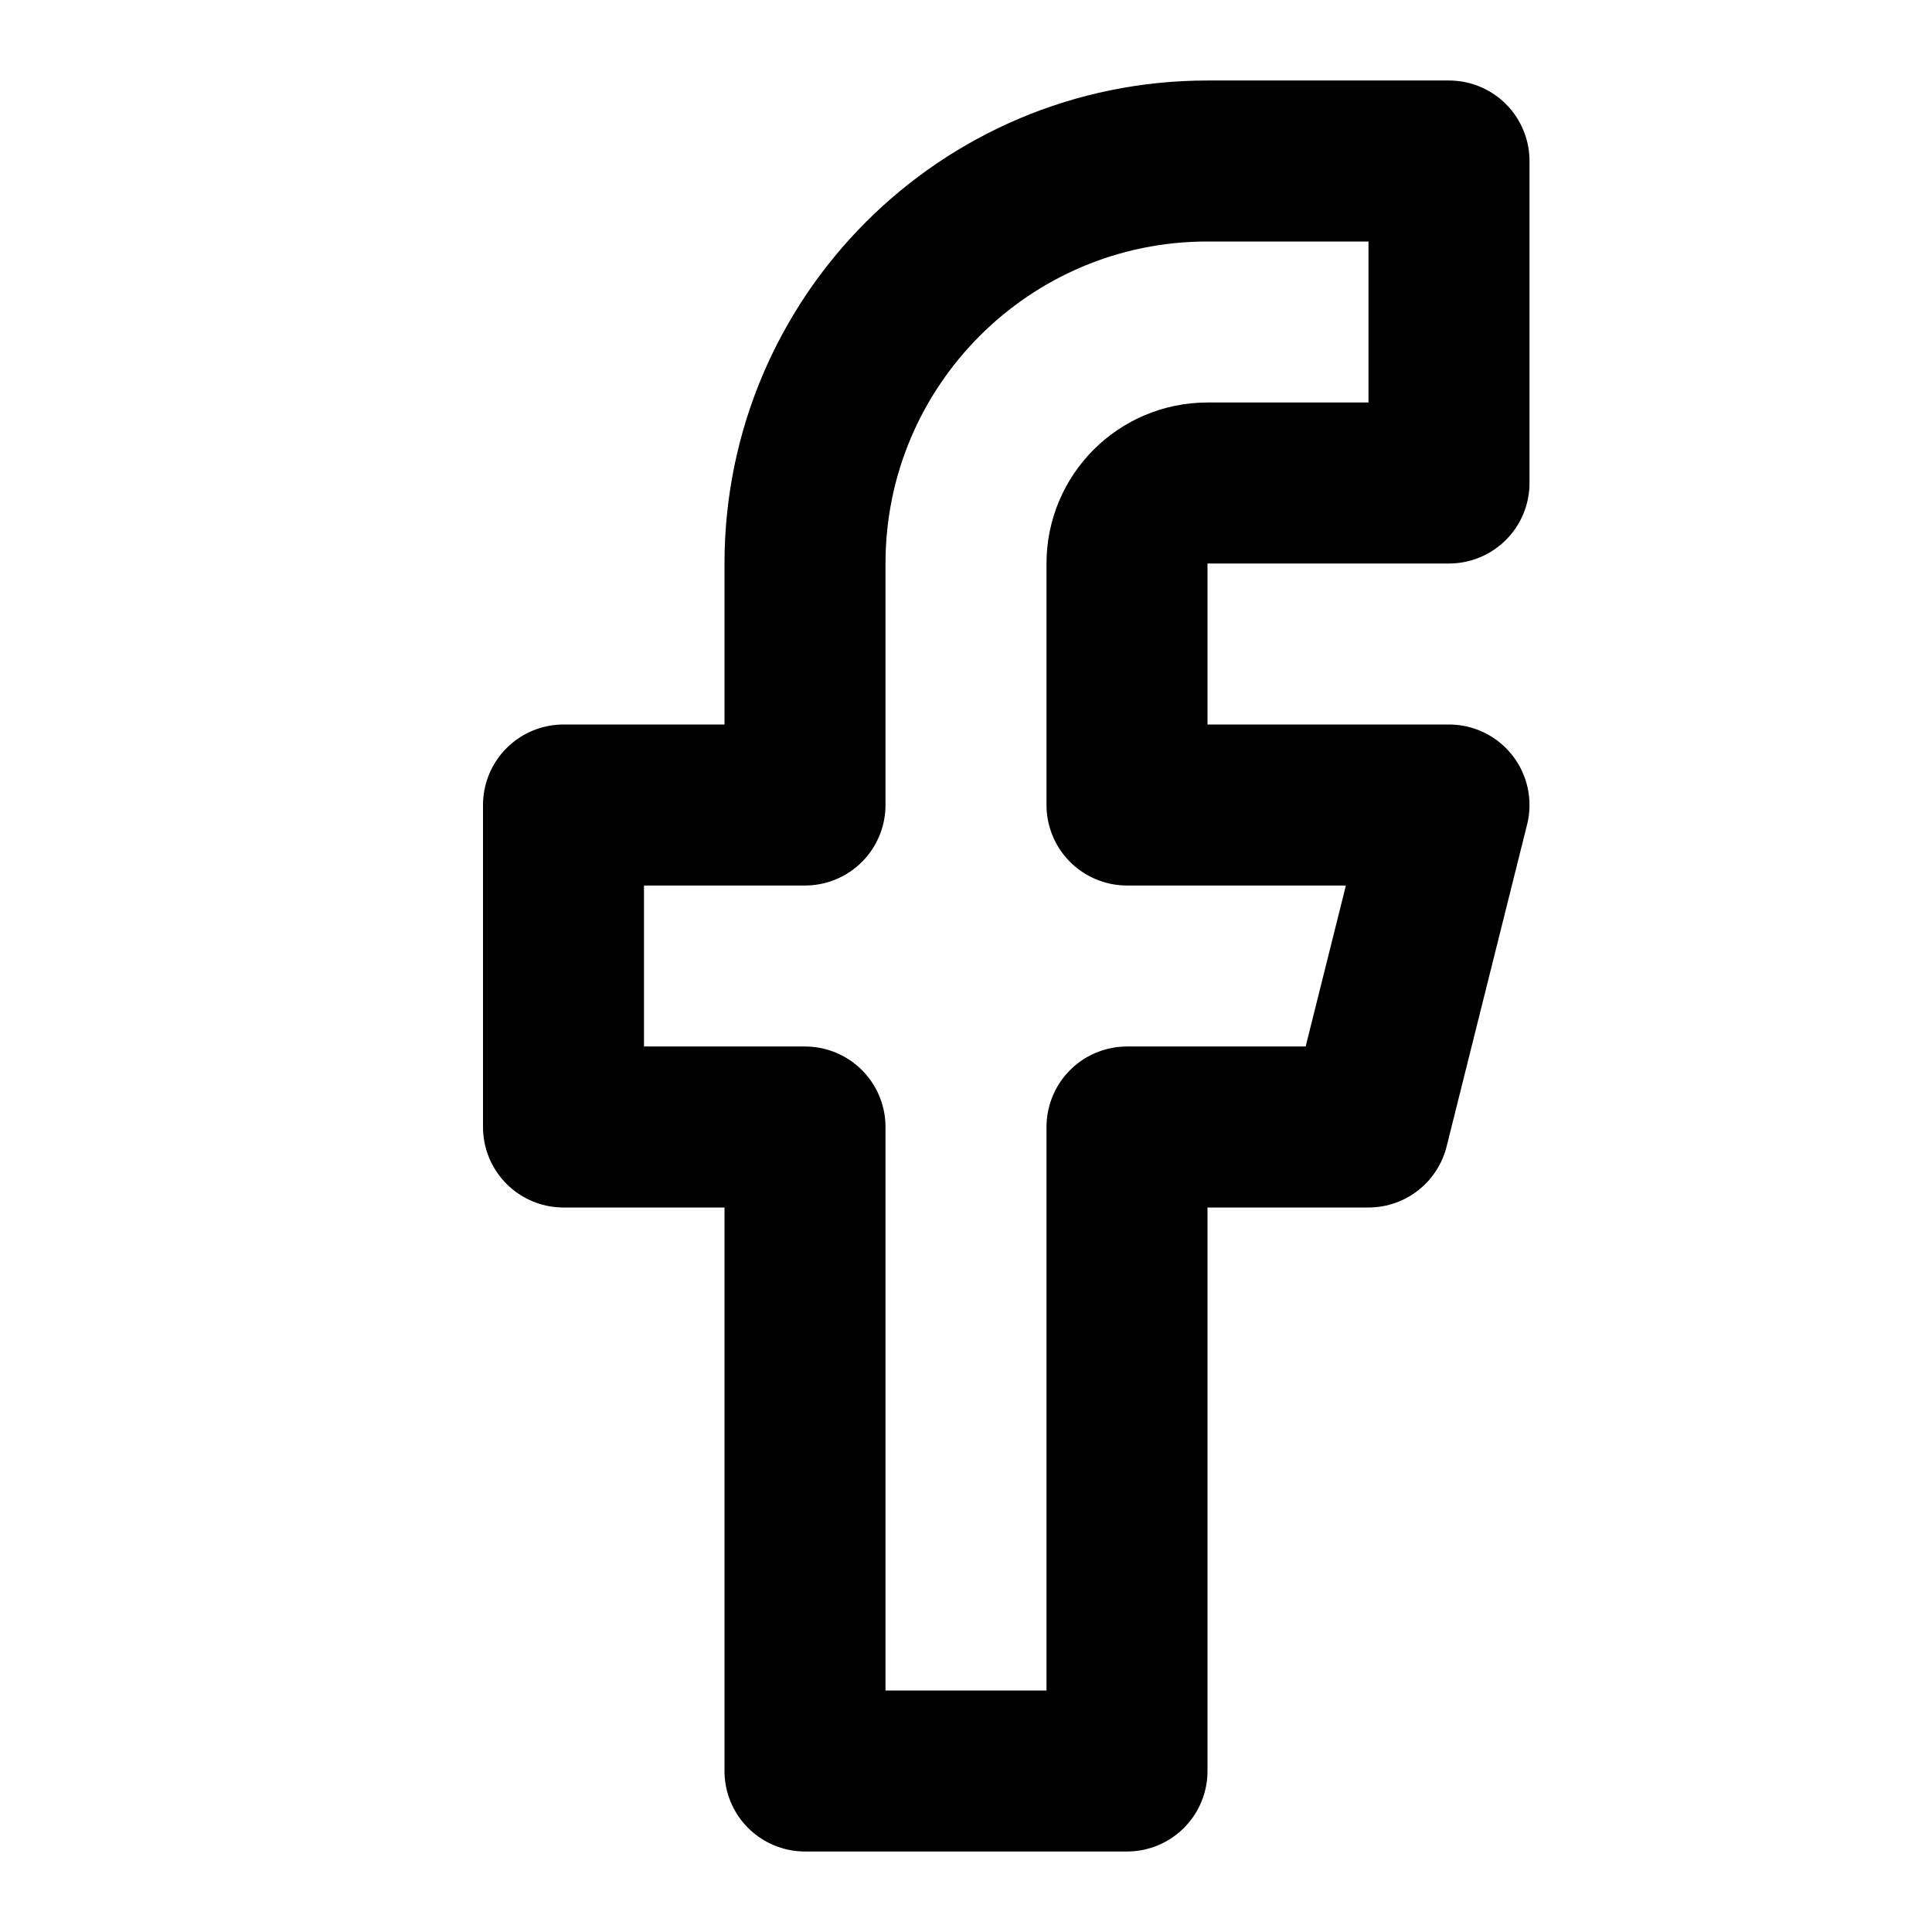
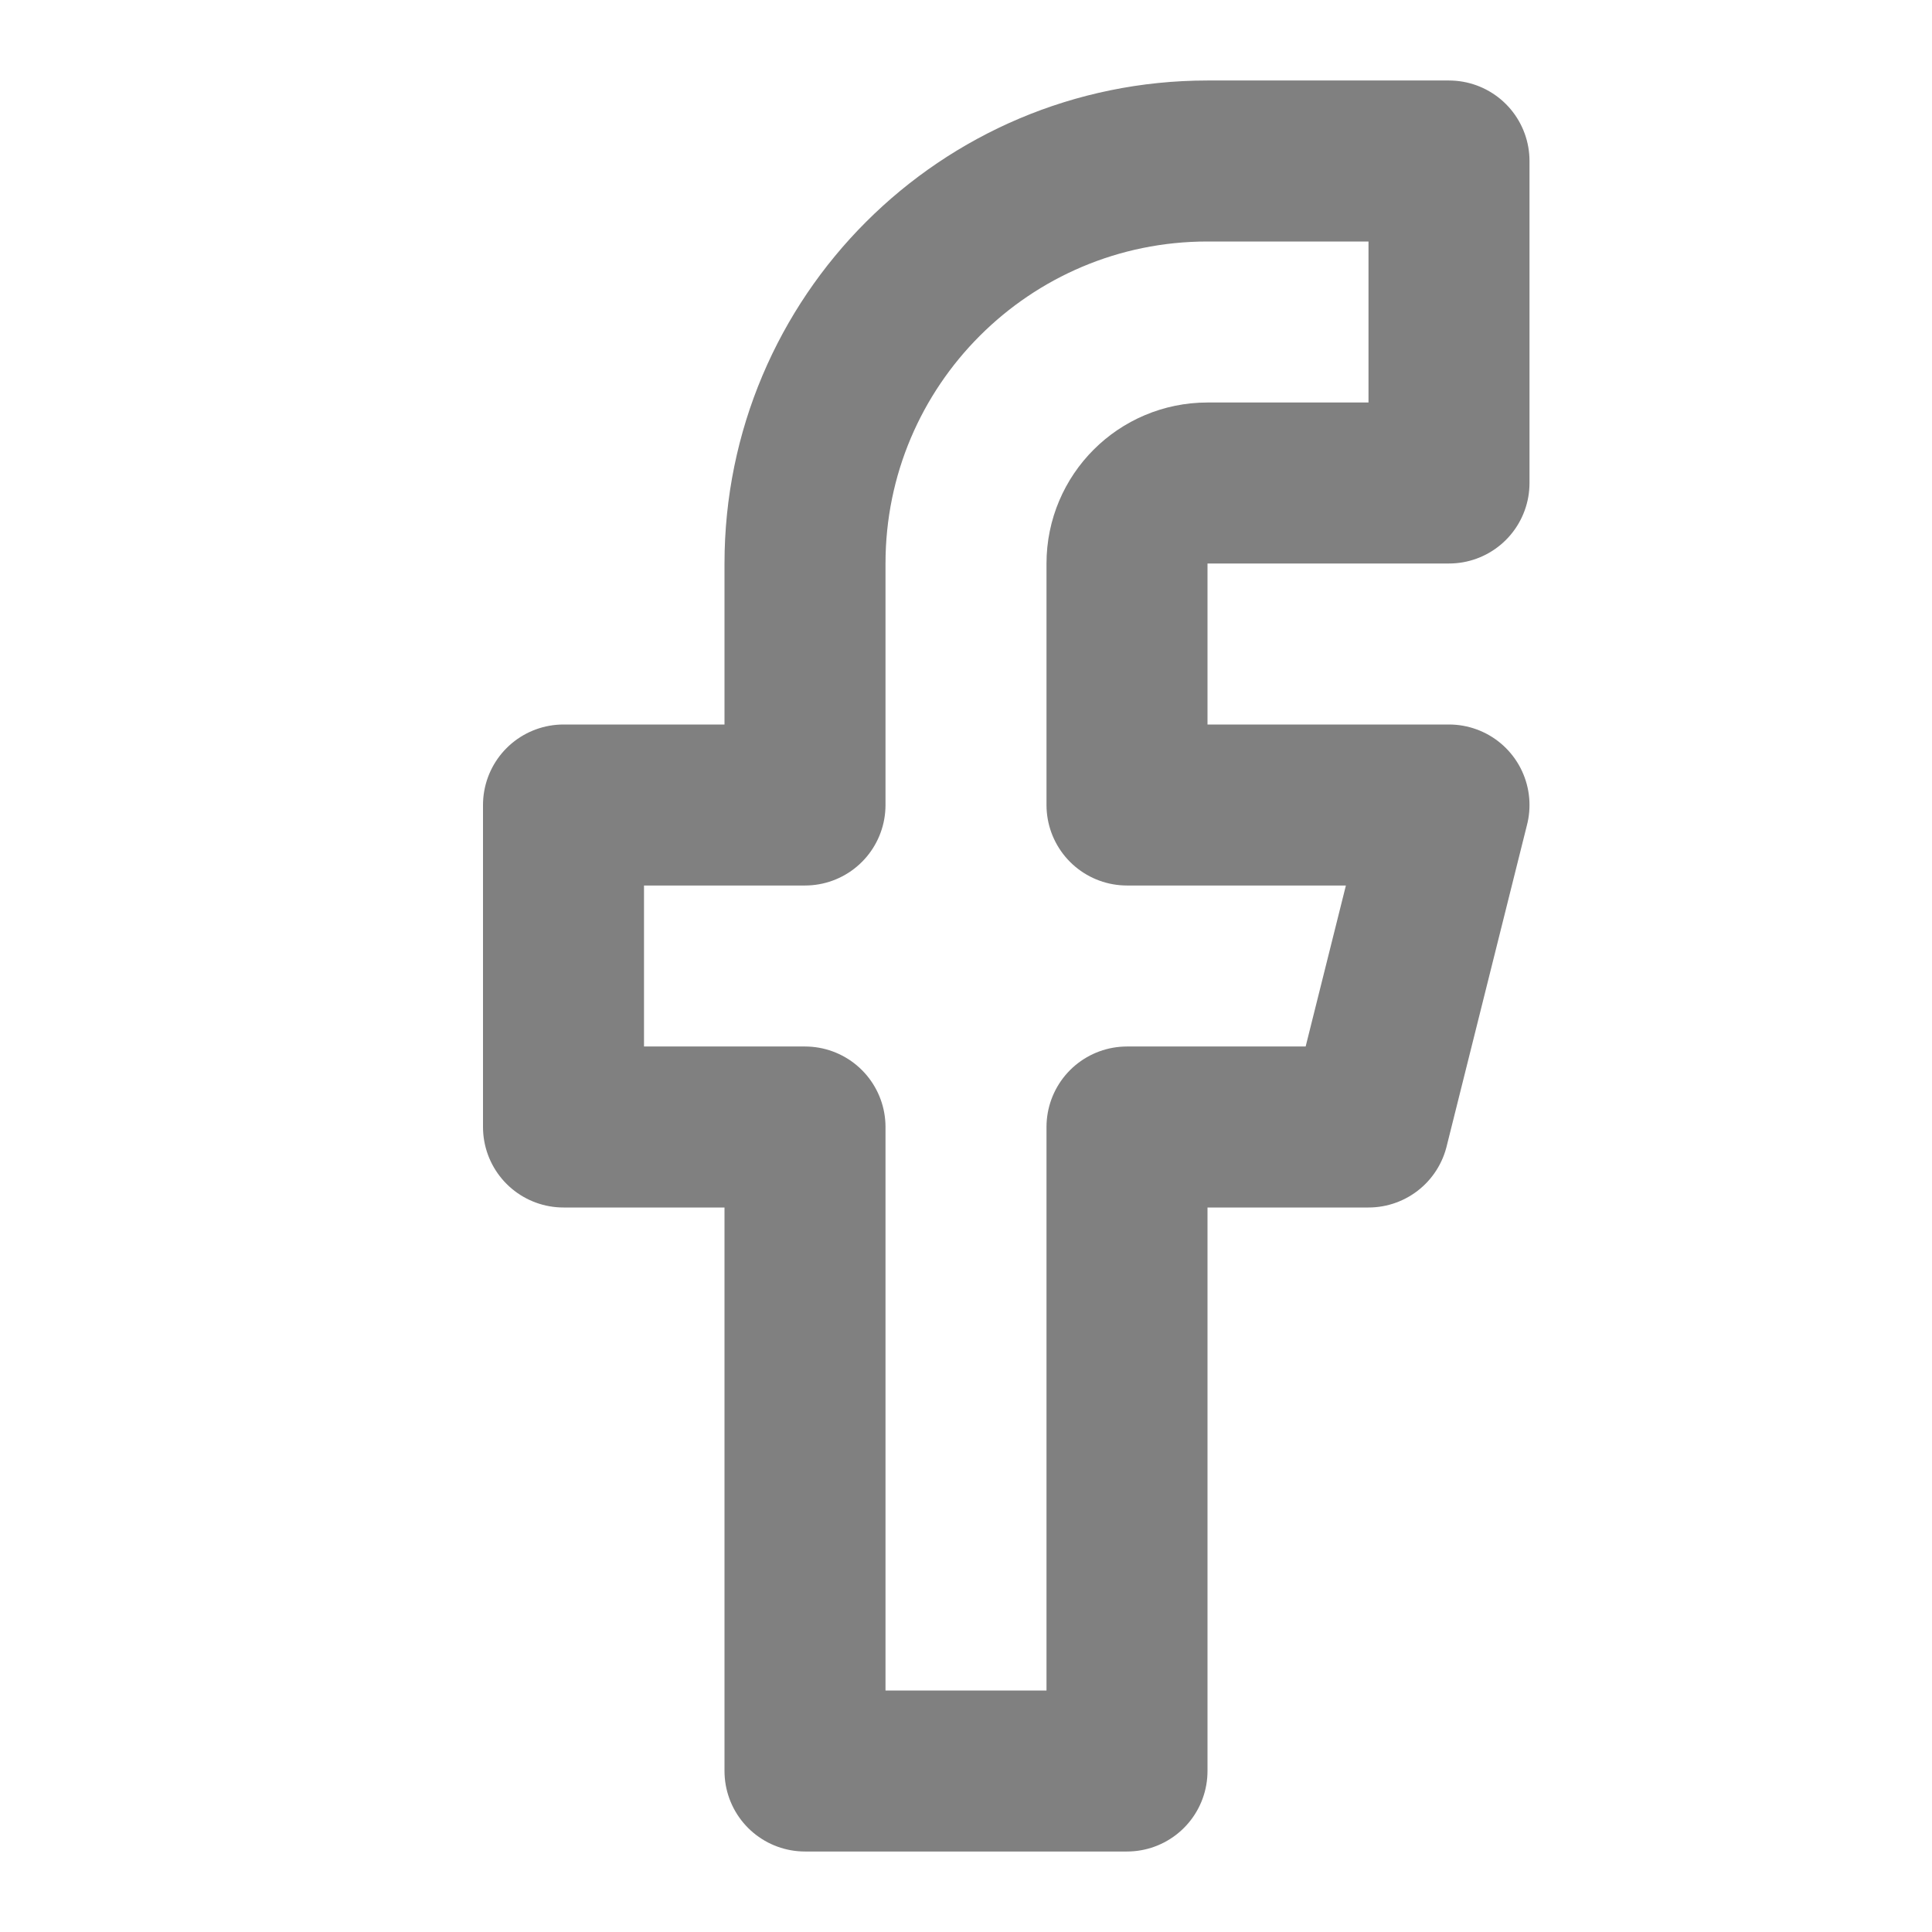
- <svg xmlns="http://www.w3.org/2000/svg" width="24" height="24" viewBox="0 0 24 24" fill="none" stroke="currentColor" stroke-width="2" stroke-linecap="round" stroke-linejoin="round" class="feather feather-facebook">
+ <svg xmlns="http://www.w3.org/2000/svg" width="24" height="24" viewBox="0 0 24 24" fill="none" stroke="gray" stroke-width="2" stroke-linecap="round" stroke-linejoin="round" class="feather feather-facebook">
  <path d="M18 2h-3a5 5 0 0 0-5 5v3H7v4h3v8h4v-8h3l1-4h-4V7a1 1 0 0 1 1-1h3z" />
</svg>
